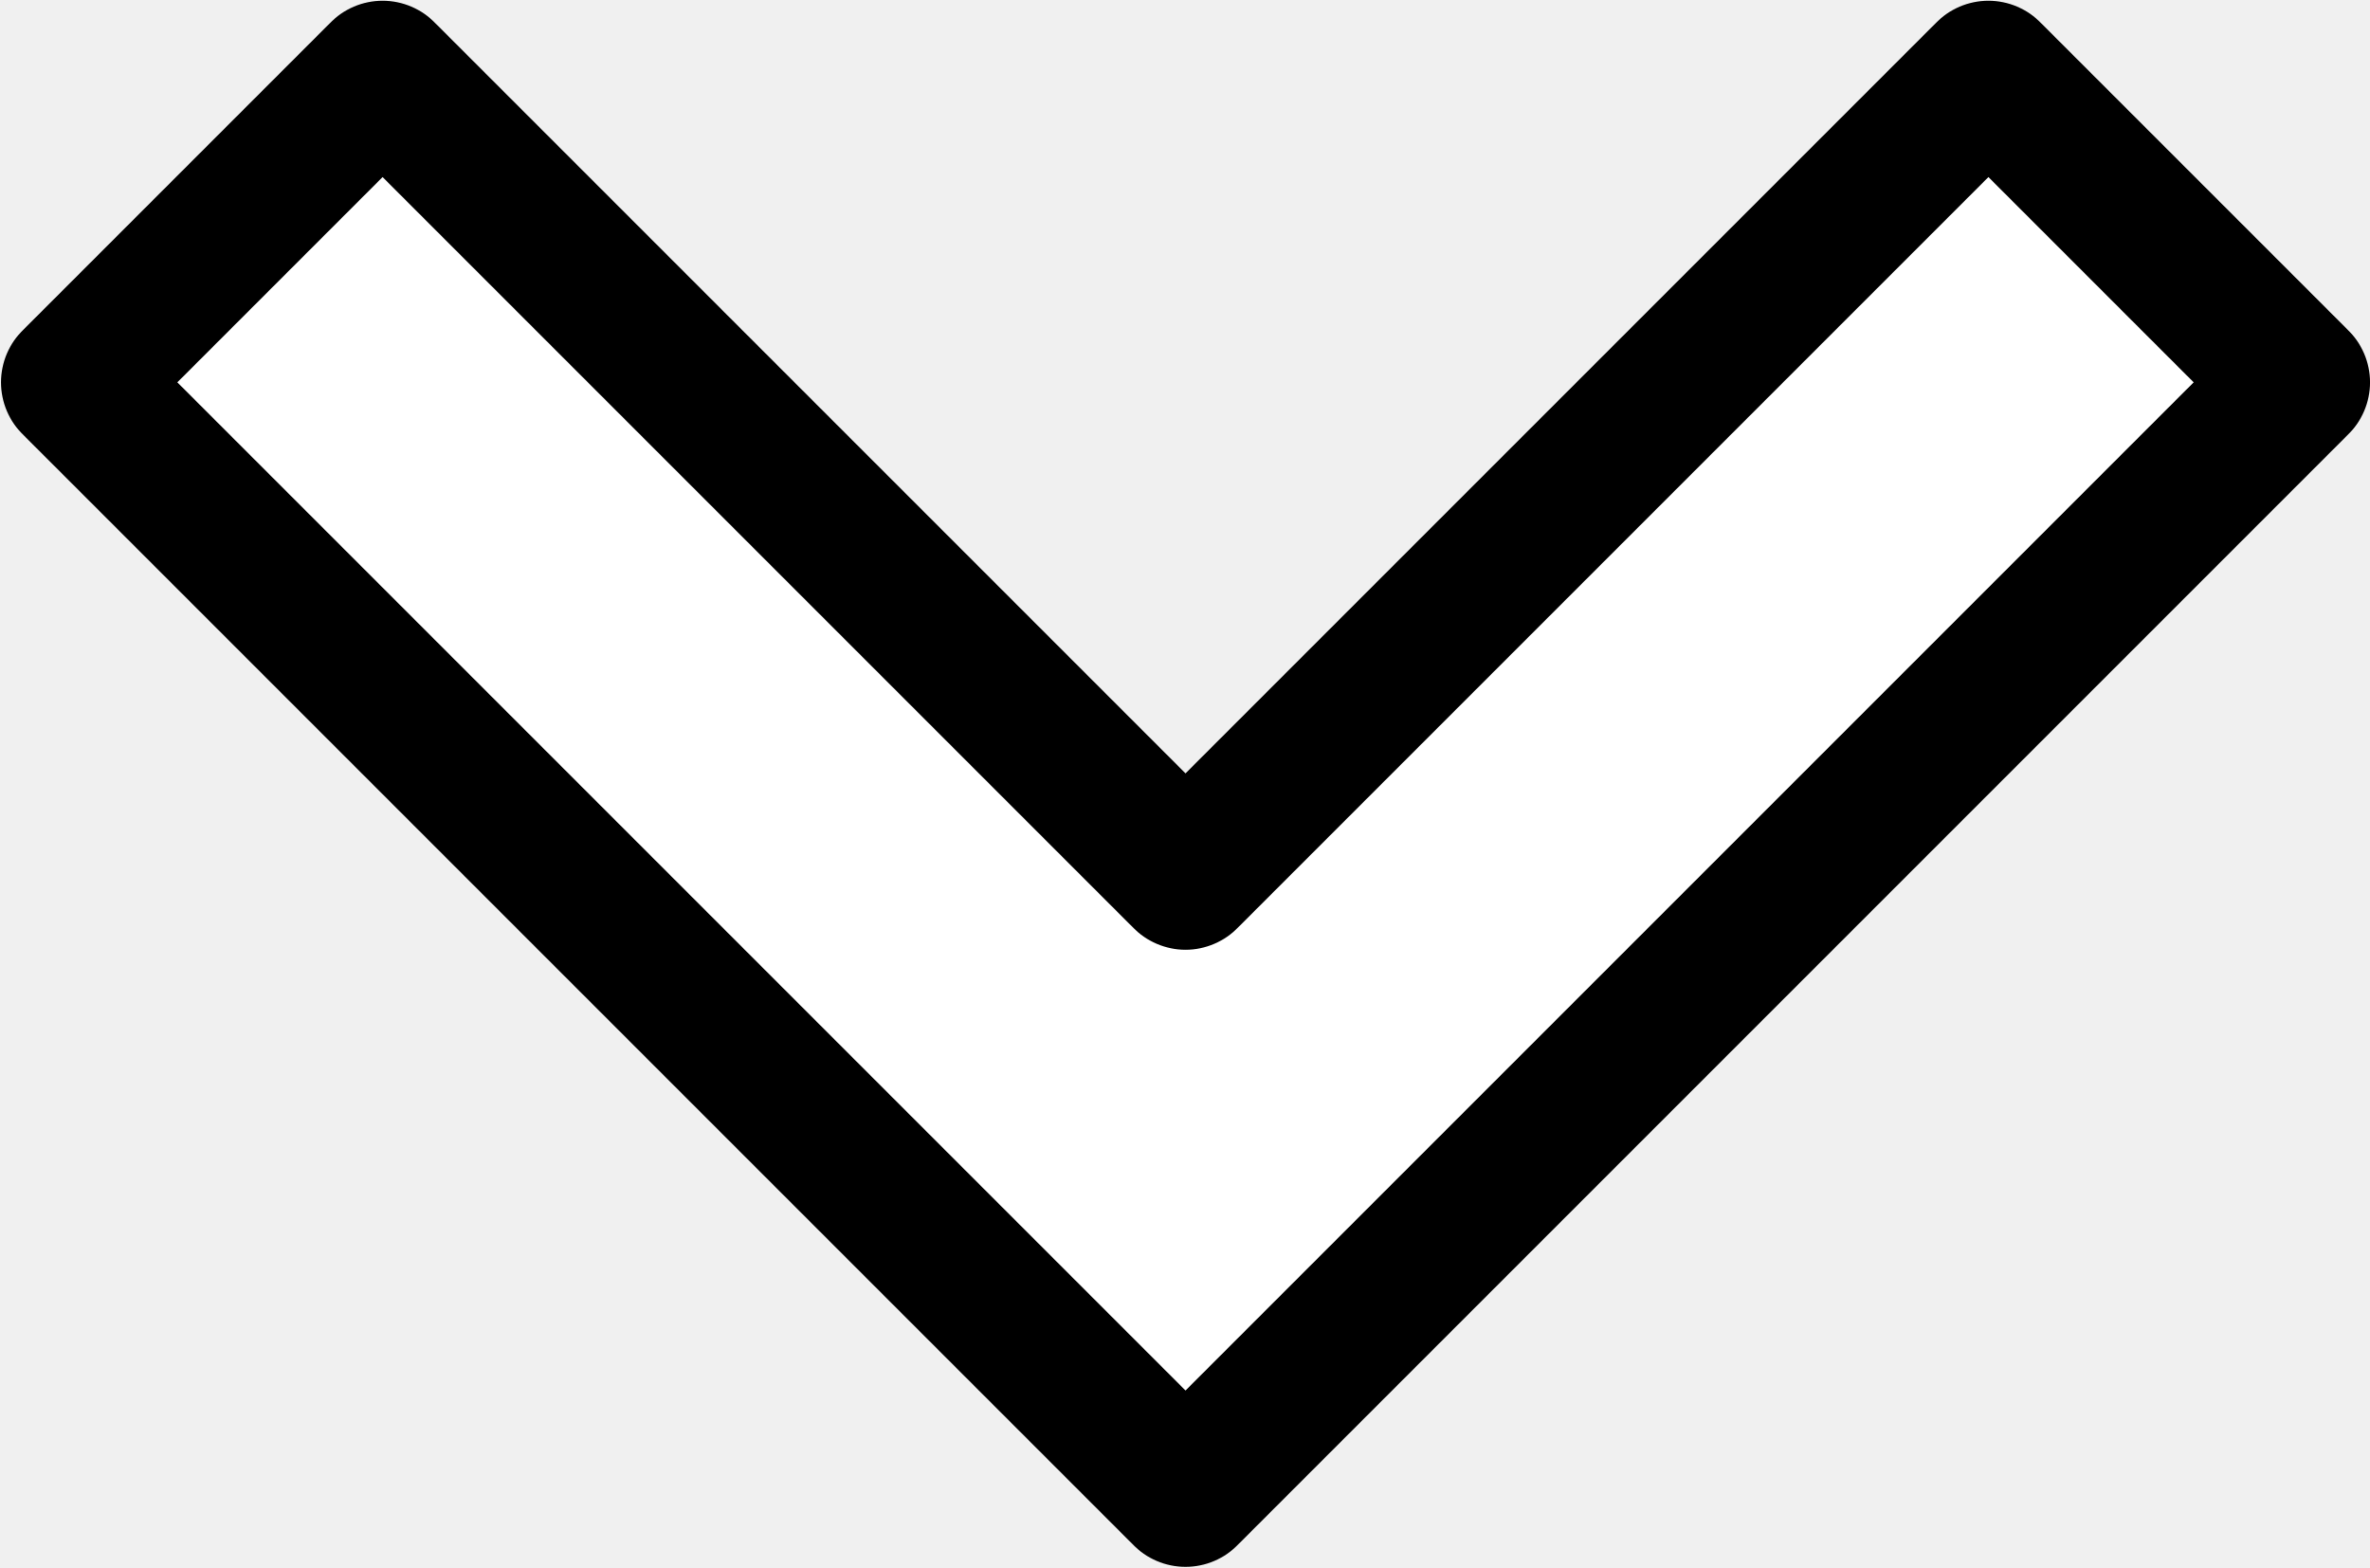
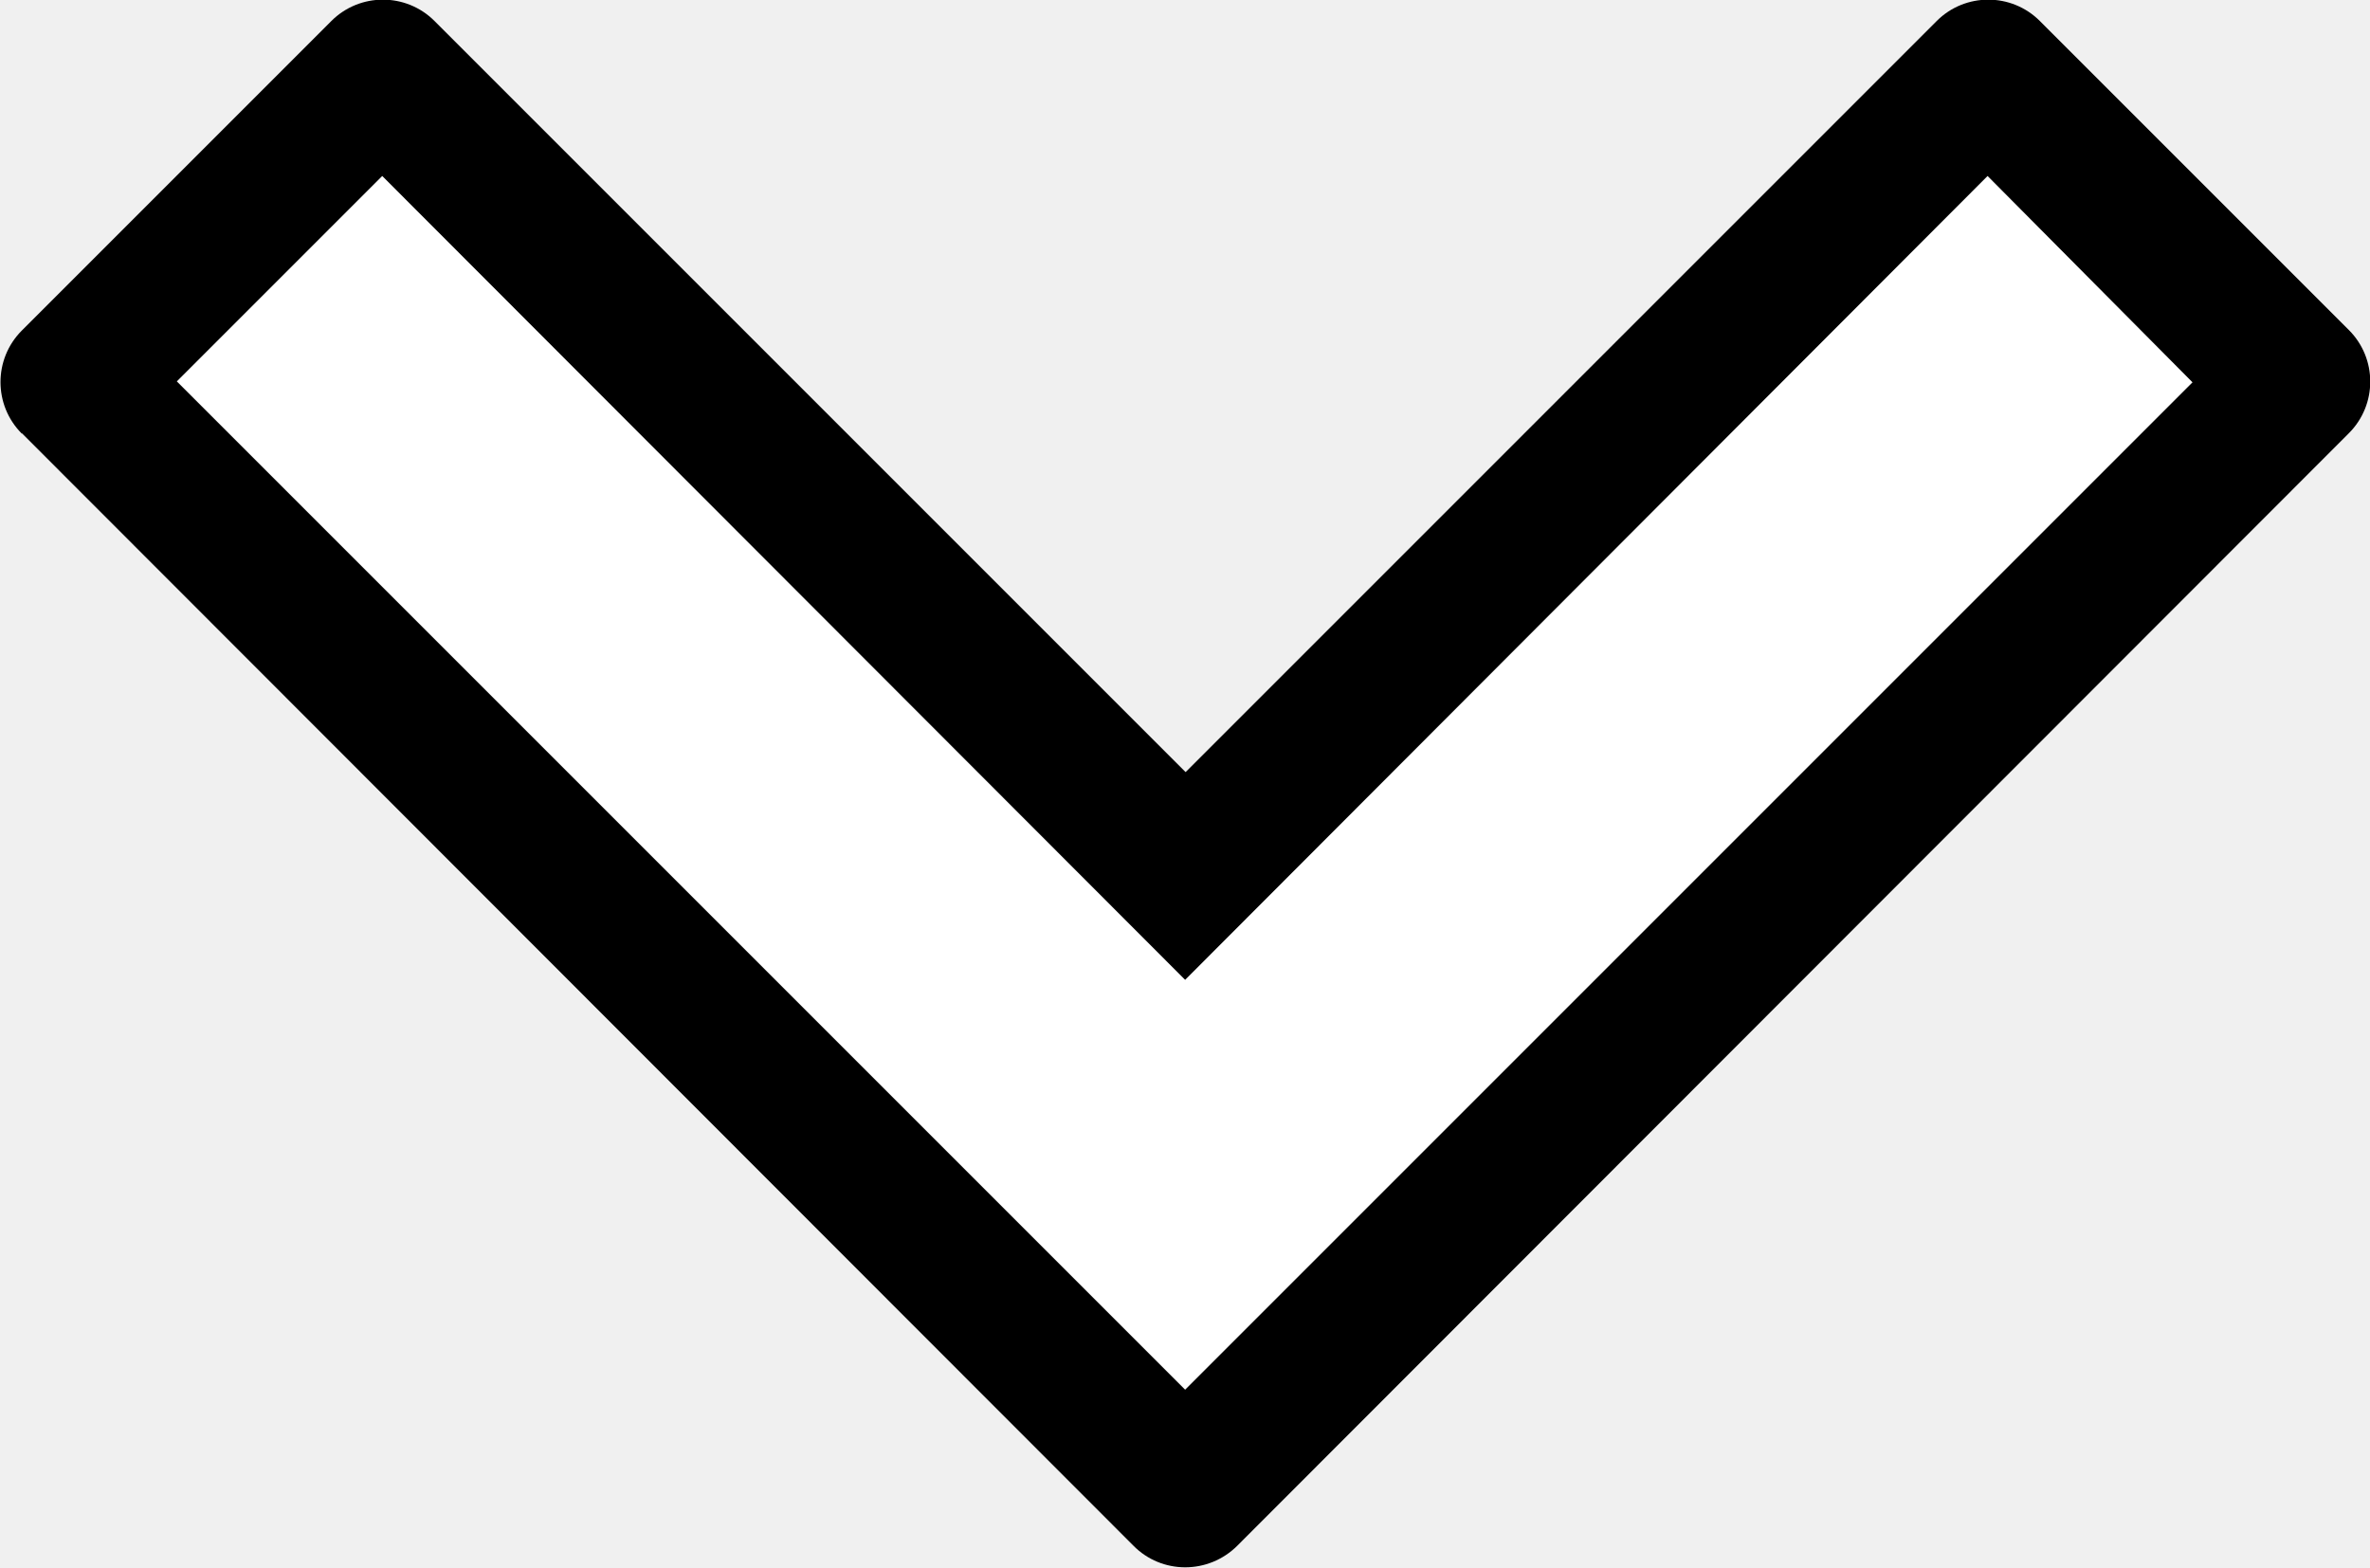
<svg xmlns="http://www.w3.org/2000/svg" width="1600" height="1058" viewBox="0 0 1600 1058" fill="none" version="1.1" id="svg4">
  <defs id="defs4">
    <filter id="filter0_d_40_365" x="55.1" y="13.622" width="155.883" height="230.843" filterUnits="userSpaceOnUse" color-interpolation-filters="sRGB">
      <feFlood flood-opacity="0" result="BackgroundImageFix" id="feFlood2" />
      <feColorMatrix in="SourceAlpha" type="matrix" values="0 0 0 0 0 0 0 0 0 0 0 0 0 0 0 0 0 0 127 0" result="hardAlpha" id="feColorMatrix2" />
      <feOffset dx="-3" dy="7" id="feOffset2" />
      <feGaussianBlur stdDeviation="7.5" id="feGaussianBlur2" />
      <feColorMatrix type="matrix" values="0 0 0 0 0 0 0 0 0 0 0 0 0 0 0 0 0 0 0.3 0" id="feColorMatrix3" />
      <feBlend mode="normal" in2="BackgroundImageFix" result="effect1_dropShadow_40_365" id="feBlend3" />
      <feBlend mode="normal" in="SourceGraphic" in2="effect1_dropShadow_40_365" result="shape" id="feBlend4" />
    </filter>
    <linearGradient id="Slices" gradientTransform="matrix(200.5463,0,0,108.4441,3000.398,-2404.055)">
      <stop style="stop-color:#ffffff;stop-opacity:0.306;" offset="0" id="stop4526" />
    </linearGradient>
  </defs>
-   <g transform="matrix(0,-315.1438,315.1438,0,-5328.26,2384.394)" id="use5330" style="display:inline;stroke-width:0.5">
-     <path style="fill:#ffffff;fill-opacity:1;stroke:#000000;stroke-width:0.313;stroke-linecap:round;stroke-linejoin:round;stroke-miterlimit:4;stroke-dasharray:none;stroke-opacity:1" d="m 6.747,17.066 -2.381,2.381 2.381,2.381 0.661,-0.661 -1.72,-1.72 1.72,-1.72 -0.661,-0.661" id="path25" />
+   <g transform="matrix(5.6430893e-6,-315.1438,315.1438,5.6430893e-6,-5328.509,2384.062)" id="use5330" style="display:inline;stroke-width:0.5">
+     <g id="path25">
+       <path style="color:#000000;fill:#ffffff;stroke-linecap:round;stroke-linejoin:round;-inkscape-stroke:none" d="m 6.747,17.066 -2.381,2.381 2.381,2.381 0.661,-0.661 -1.72,-1.72 1.72,-1.72 -0.661,-0.661" id="path1" />
+       <path style="color:#000000;fill:#000000;stroke-linecap:round;stroke-linejoin:round;-inkscape-stroke:none" d="m 6.637,16.955 -2.383,2.381 c -0.062,0.061 -0.062,0.161 0,0.223 l 2.383,2.381 c 0.061,0.061 0.16,0.061 0.221,0 l 0.662,-0.662 c 0.061,-0.061 0.061,-0.16 0,-0.221 l -1.609,-1.609 1.609,-1.609 c 0.061,-0.061 0.061,-0.16 0,-0.221 L 6.857,16.955 c -0.061,-0.061 -0.16,-0.061 -0.221,0 z M 6.748,17.287 7.188,17.727 5.466,19.447 7.188,21.166 6.746,21.605 4.588,19.447 Z" id="path2" />
+     </g>
  </g>
</svg>
